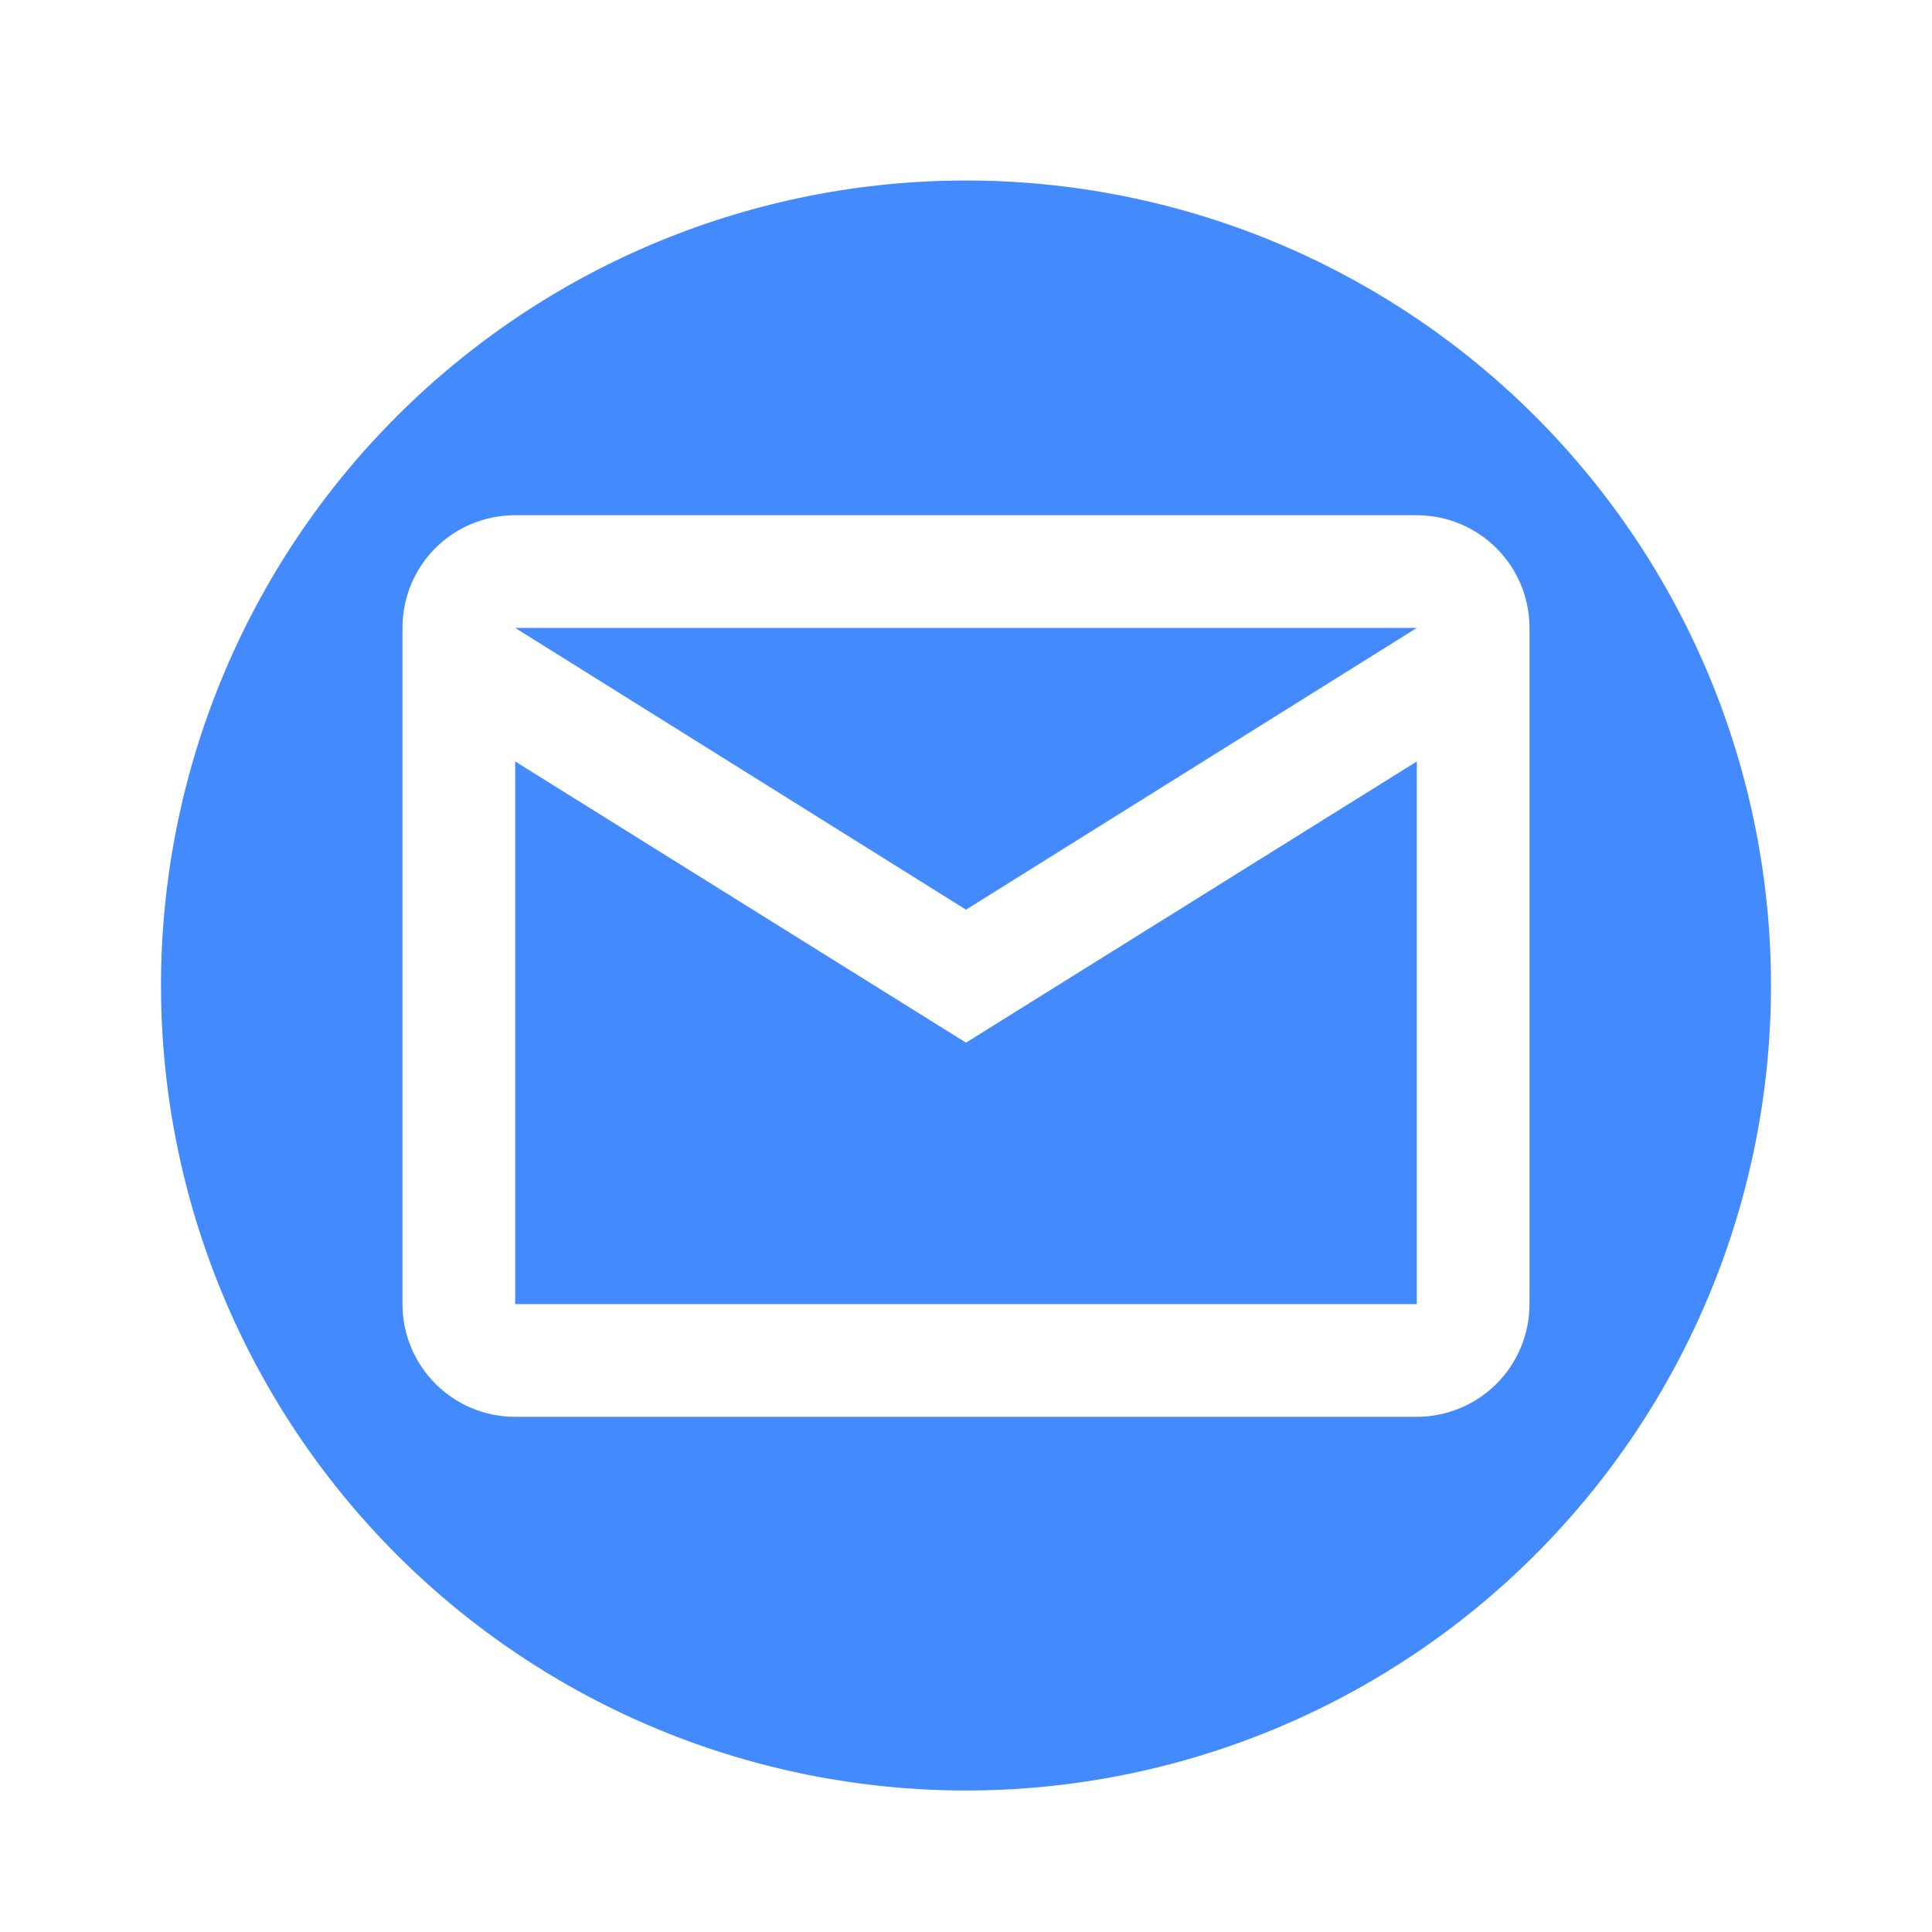
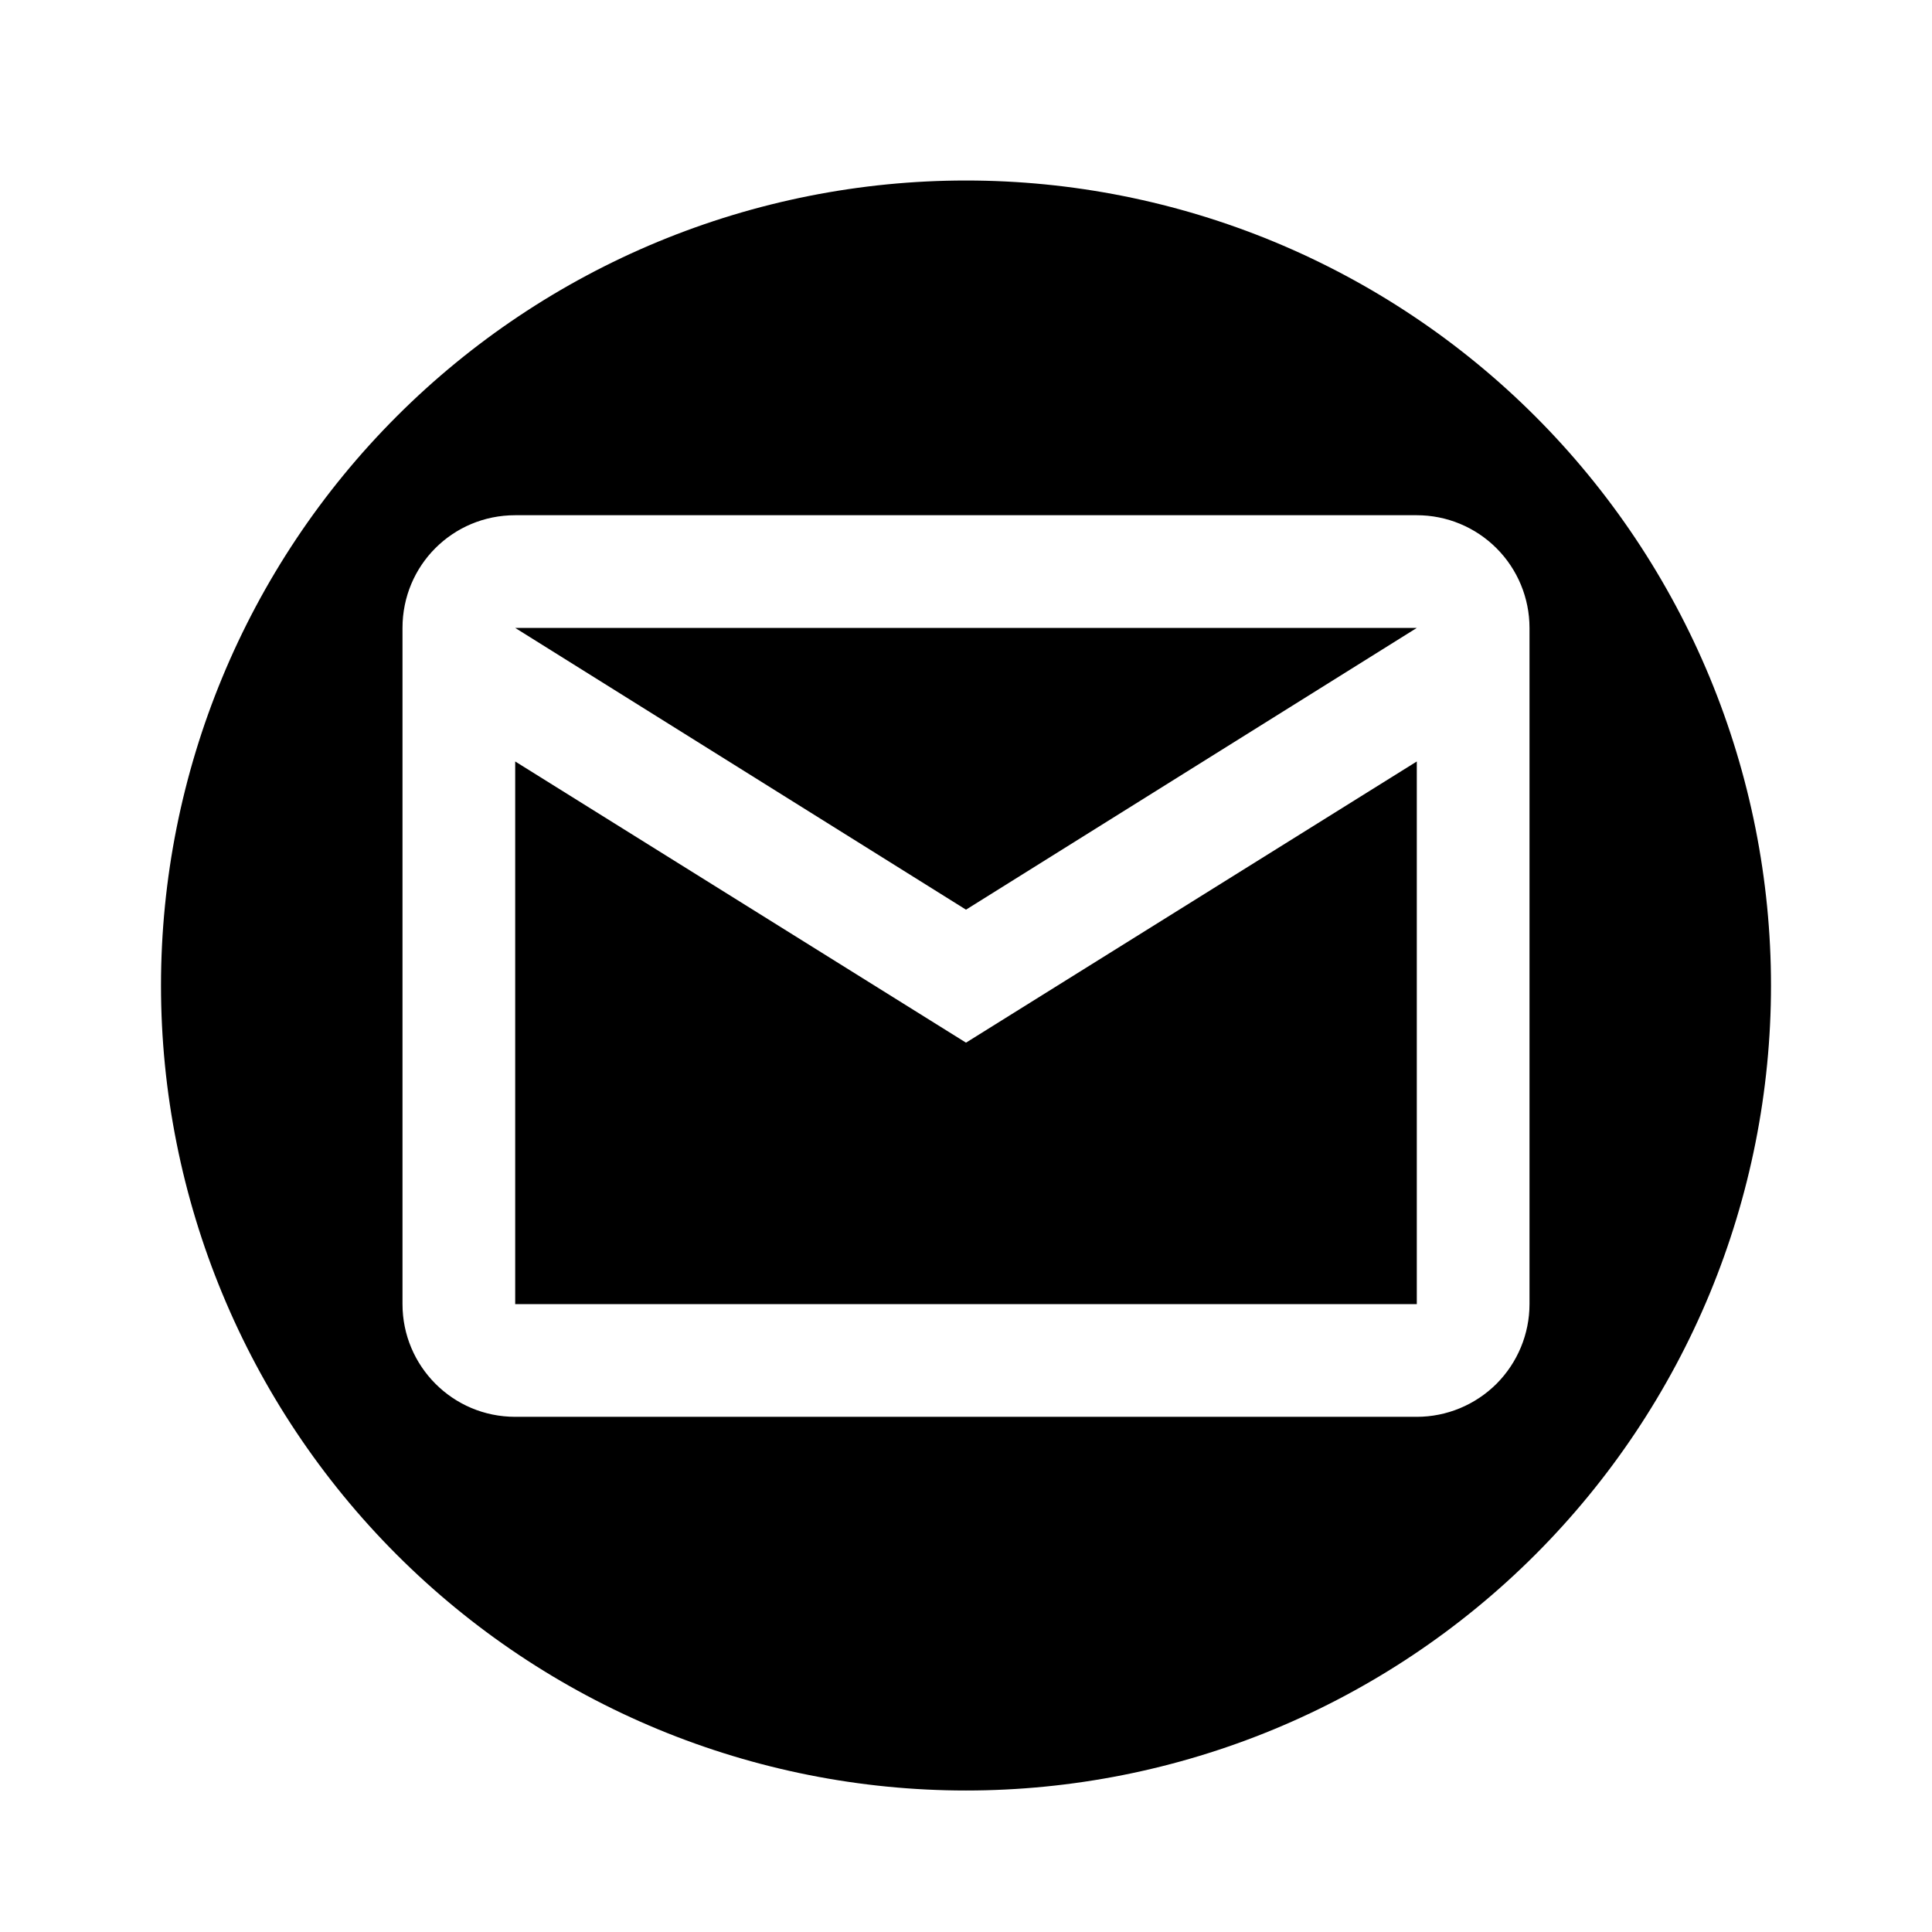
- <svg xmlns="http://www.w3.org/2000/svg" width="24" height="24" viewBox="0 0 24 24" fill="none">
-   <path d="M15.6 5.558L10 9.058L4.4 5.558H15.6Z" transform="translate(2 2.24226)" fill="#448AFF" />
-   <path d="M15.6 7.217V13.958H4.4V7.217L10 10.71L15.6 7.217Z" transform="translate(2 2.24226)" fill="#448AFF" />
-   <path fill-rule="evenodd" clip-rule="evenodd" d="M6.173 0.761C7.386 0.259 8.687 0 10 0C11.313 0 12.614 0.259 13.827 0.761C15.04 1.264 16.142 2 17.071 2.929C18 3.858 18.736 4.96 19.239 6.173C19.741 7.386 20 8.687 20 10C20 11.313 19.741 12.614 19.239 13.827C18.736 15.04 18 16.142 17.071 17.071C16.142 18 15.04 18.736 13.827 19.239C12.614 19.741 11.313 20 10 20C8.687 20 7.386 19.741 6.173 19.239C4.96 18.736 3.858 18 2.929 17.071C1.054 15.196 0 12.652 0 10C0 7.348 1.054 4.804 2.929 2.929C3.858 2 4.96 1.264 6.173 0.761ZM16.59 4.568C16.327 4.305 15.971 4.158 15.6 4.158H4.4C3.623 4.158 3 4.781 3 5.558V13.958C3 14.728 3.623 15.358 4.4 15.358H15.6C15.971 15.358 16.327 15.21 16.59 14.948C16.852 14.685 17 14.329 17 13.958V5.558C17 5.186 16.852 4.83 16.59 4.568Z" transform="translate(2 2.24226)" fill="#448AFF" />
+ <svg xmlns="http://www.w3.org/2000/svg" width="36" height="36" viewBox="0 0 24 24" fill="none">
+   <path d="M15.6 5.558L10 9.058L4.4 5.558H15.6Z" transform="translate(2 2.24226)" fill="black" />
+   <path d="M15.6 7.217V13.958H4.4V7.217L10 10.71L15.6 7.217Z" transform="translate(2 2.24226)" fill="black" />
+   <path fill-rule="evenodd" clip-rule="evenodd" d="M6.173 0.761C7.386 0.259 8.687 0 10 0C11.313 0 12.614 0.259 13.827 0.761C15.04 1.264 16.142 2 17.071 2.929C18 3.858 18.736 4.96 19.239 6.173C19.741 7.386 20 8.687 20 10C20 11.313 19.741 12.614 19.239 13.827C18.736 15.04 18 16.142 17.071 17.071C16.142 18 15.04 18.736 13.827 19.239C12.614 19.741 11.313 20 10 20C8.687 20 7.386 19.741 6.173 19.239C4.96 18.736 3.858 18 2.929 17.071C1.054 15.196 0 12.652 0 10C0 7.348 1.054 4.804 2.929 2.929C3.858 2 4.96 1.264 6.173 0.761ZM16.59 4.568C16.327 4.305 15.971 4.158 15.6 4.158H4.4C3.623 4.158 3 4.781 3 5.558V13.958C3 14.728 3.623 15.358 4.4 15.358H15.6C15.971 15.358 16.327 15.21 16.59 14.948C16.852 14.685 17 14.329 17 13.958V5.558C17 5.186 16.852 4.83 16.59 4.568Z" transform="translate(2 2.24226)" fill="black" />
</svg>
